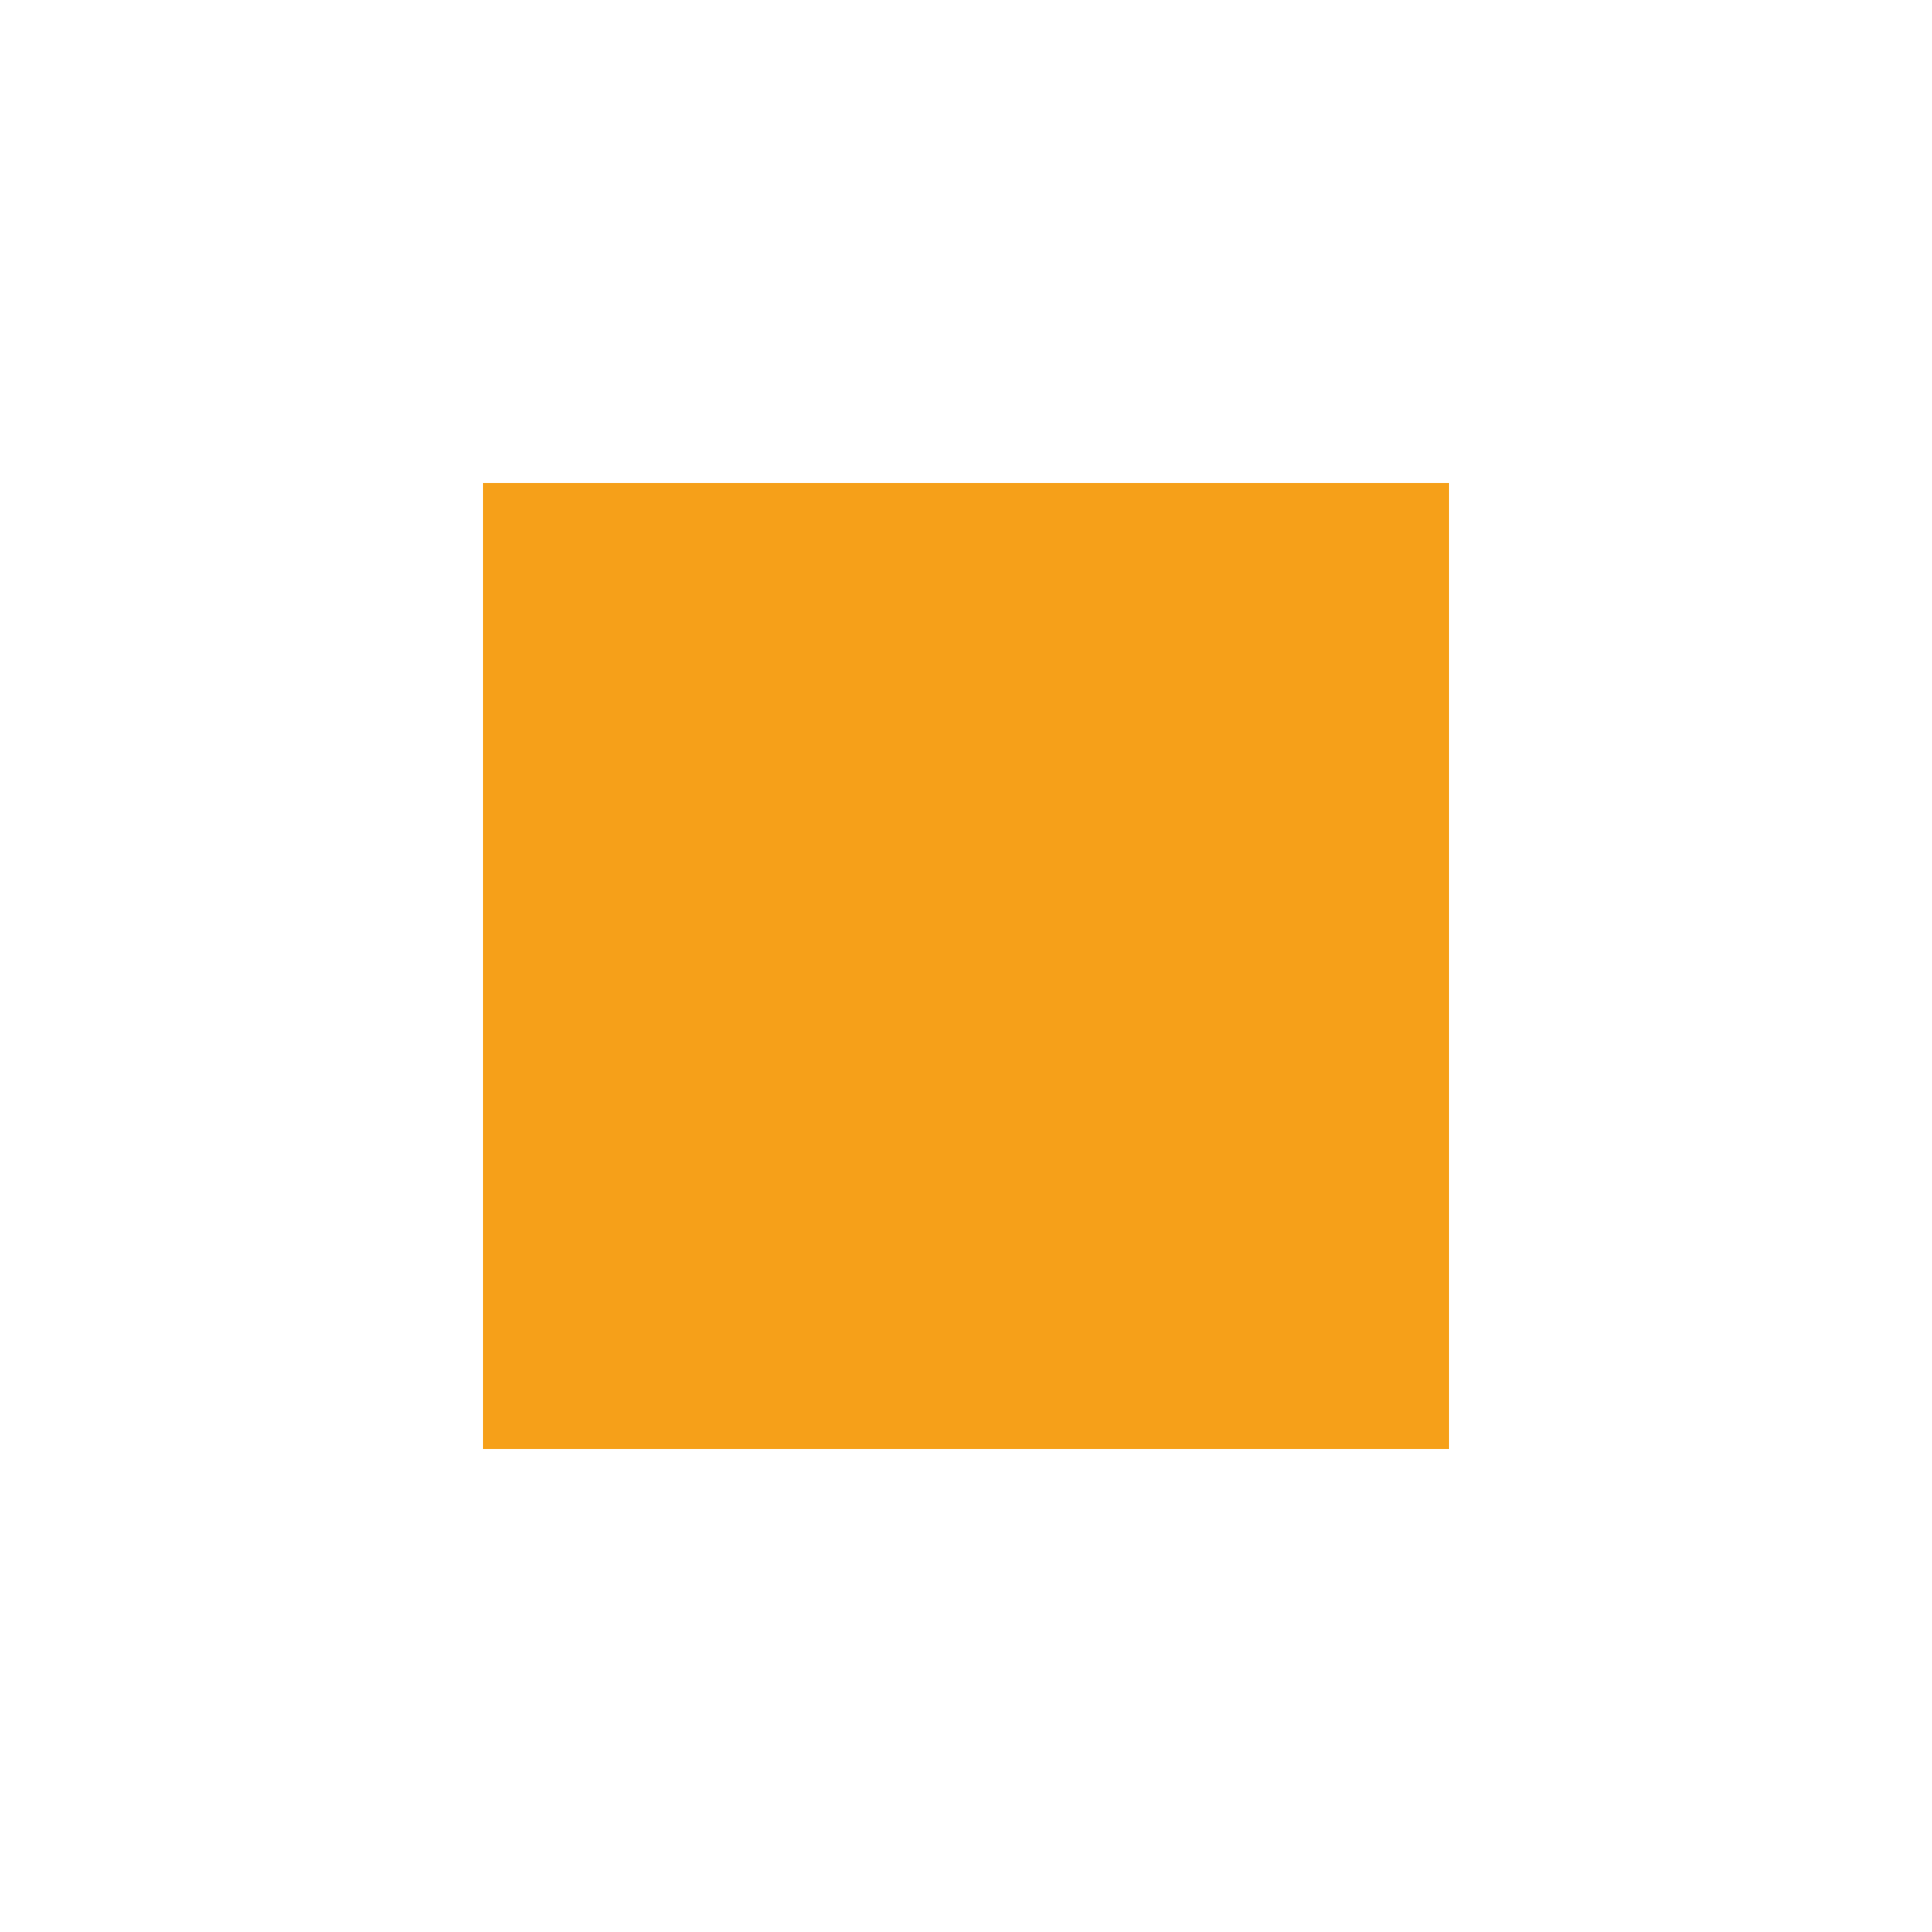
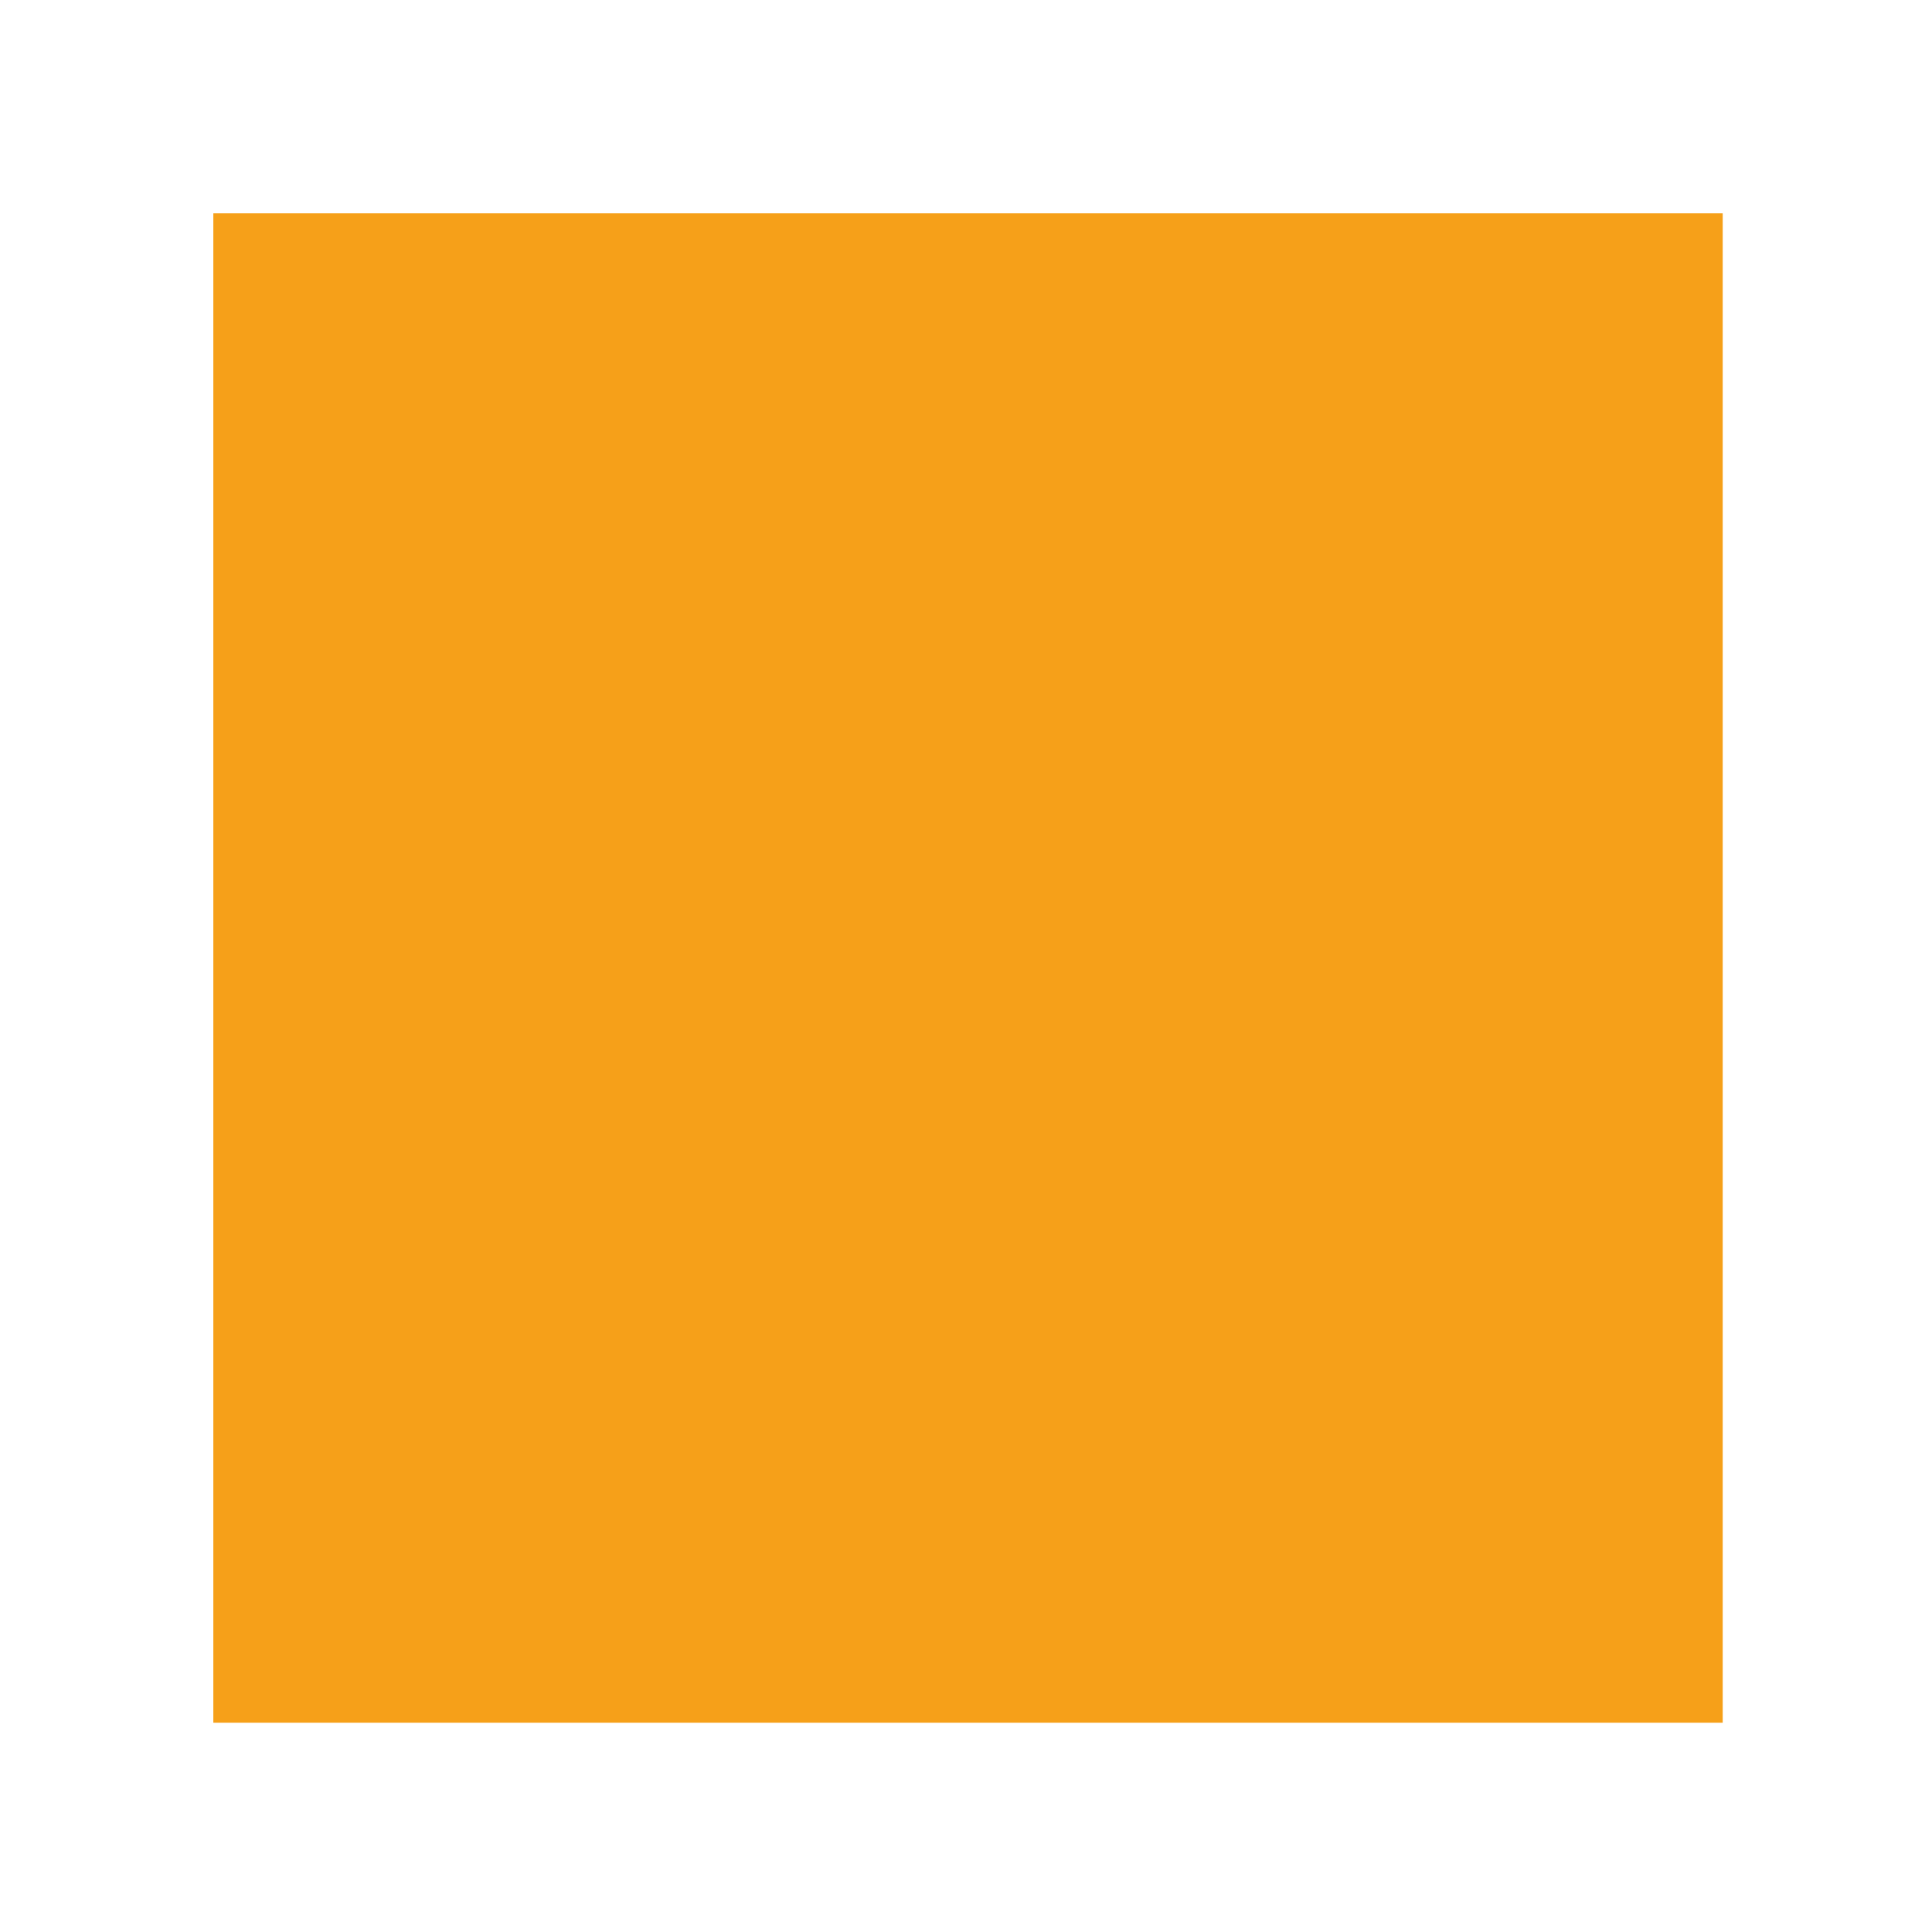
- <svg xmlns="http://www.w3.org/2000/svg" height="48" width="48" xml:space="preserve" viewBox="0 0 48 48" y="0px" x="0px" id="Calque_1" version="1.1">
-   <defs id="defs15" />
-   <style id="style2" type="text/css">
+ <svg xmlns="http://www.w3.org/2000/svg" version="1.1" id="Calque_1" x="0px" y="0px" viewBox="0 0 48 48" style="enable-background:new 0 0 48 48;" xml:space="preserve">
+   <style type="text/css">
	.st0{display:none;fill:#3D3D3D;}
	.st1{display:none;fill:#000100;}
- 	.st2{fill:#808080;}
+ 	.st2{fill:#F6A019;}
</style>
-   <rect style="display:none;fill:#3d3d3d" id="rect6" height="27.9" width="27.9" class="st0" y="19.6" x="0.5" />
-   <path style="display:none;fill:#000100" id="path8" d="M 28.9,48 H 0 V 19.1 H 28.9 Z M 1,47 H 27.9 V 20.1 H 1 Z" class="st1" />
-   <g transform="translate(0,19.1)" style="display:inline" id="layer1">
-     <path style="display:inline;fill:#f6a019;fill-opacity:1;stroke-width:2.273" id="path10-3" d="m 12,-7.1 h 24 v 24 H 12 Z" class="st2" />
+   <rect id="rect6" x="0.5" y="19.6" class="st0" width="27.9" height="27.9" />
+   <path id="path8" class="st1" d="M28.9,48H0V19.1h28.9V48z M1,47h26.9V20.1H1V47z" />
+   <g id="layer1_1_" transform="translate(0,19.1)">
+     <path id="path10-3_1_" class="st2" d="M5.3-13.8h37.5v37.5H5.3V-13.8z" />
  </g>
</svg>
